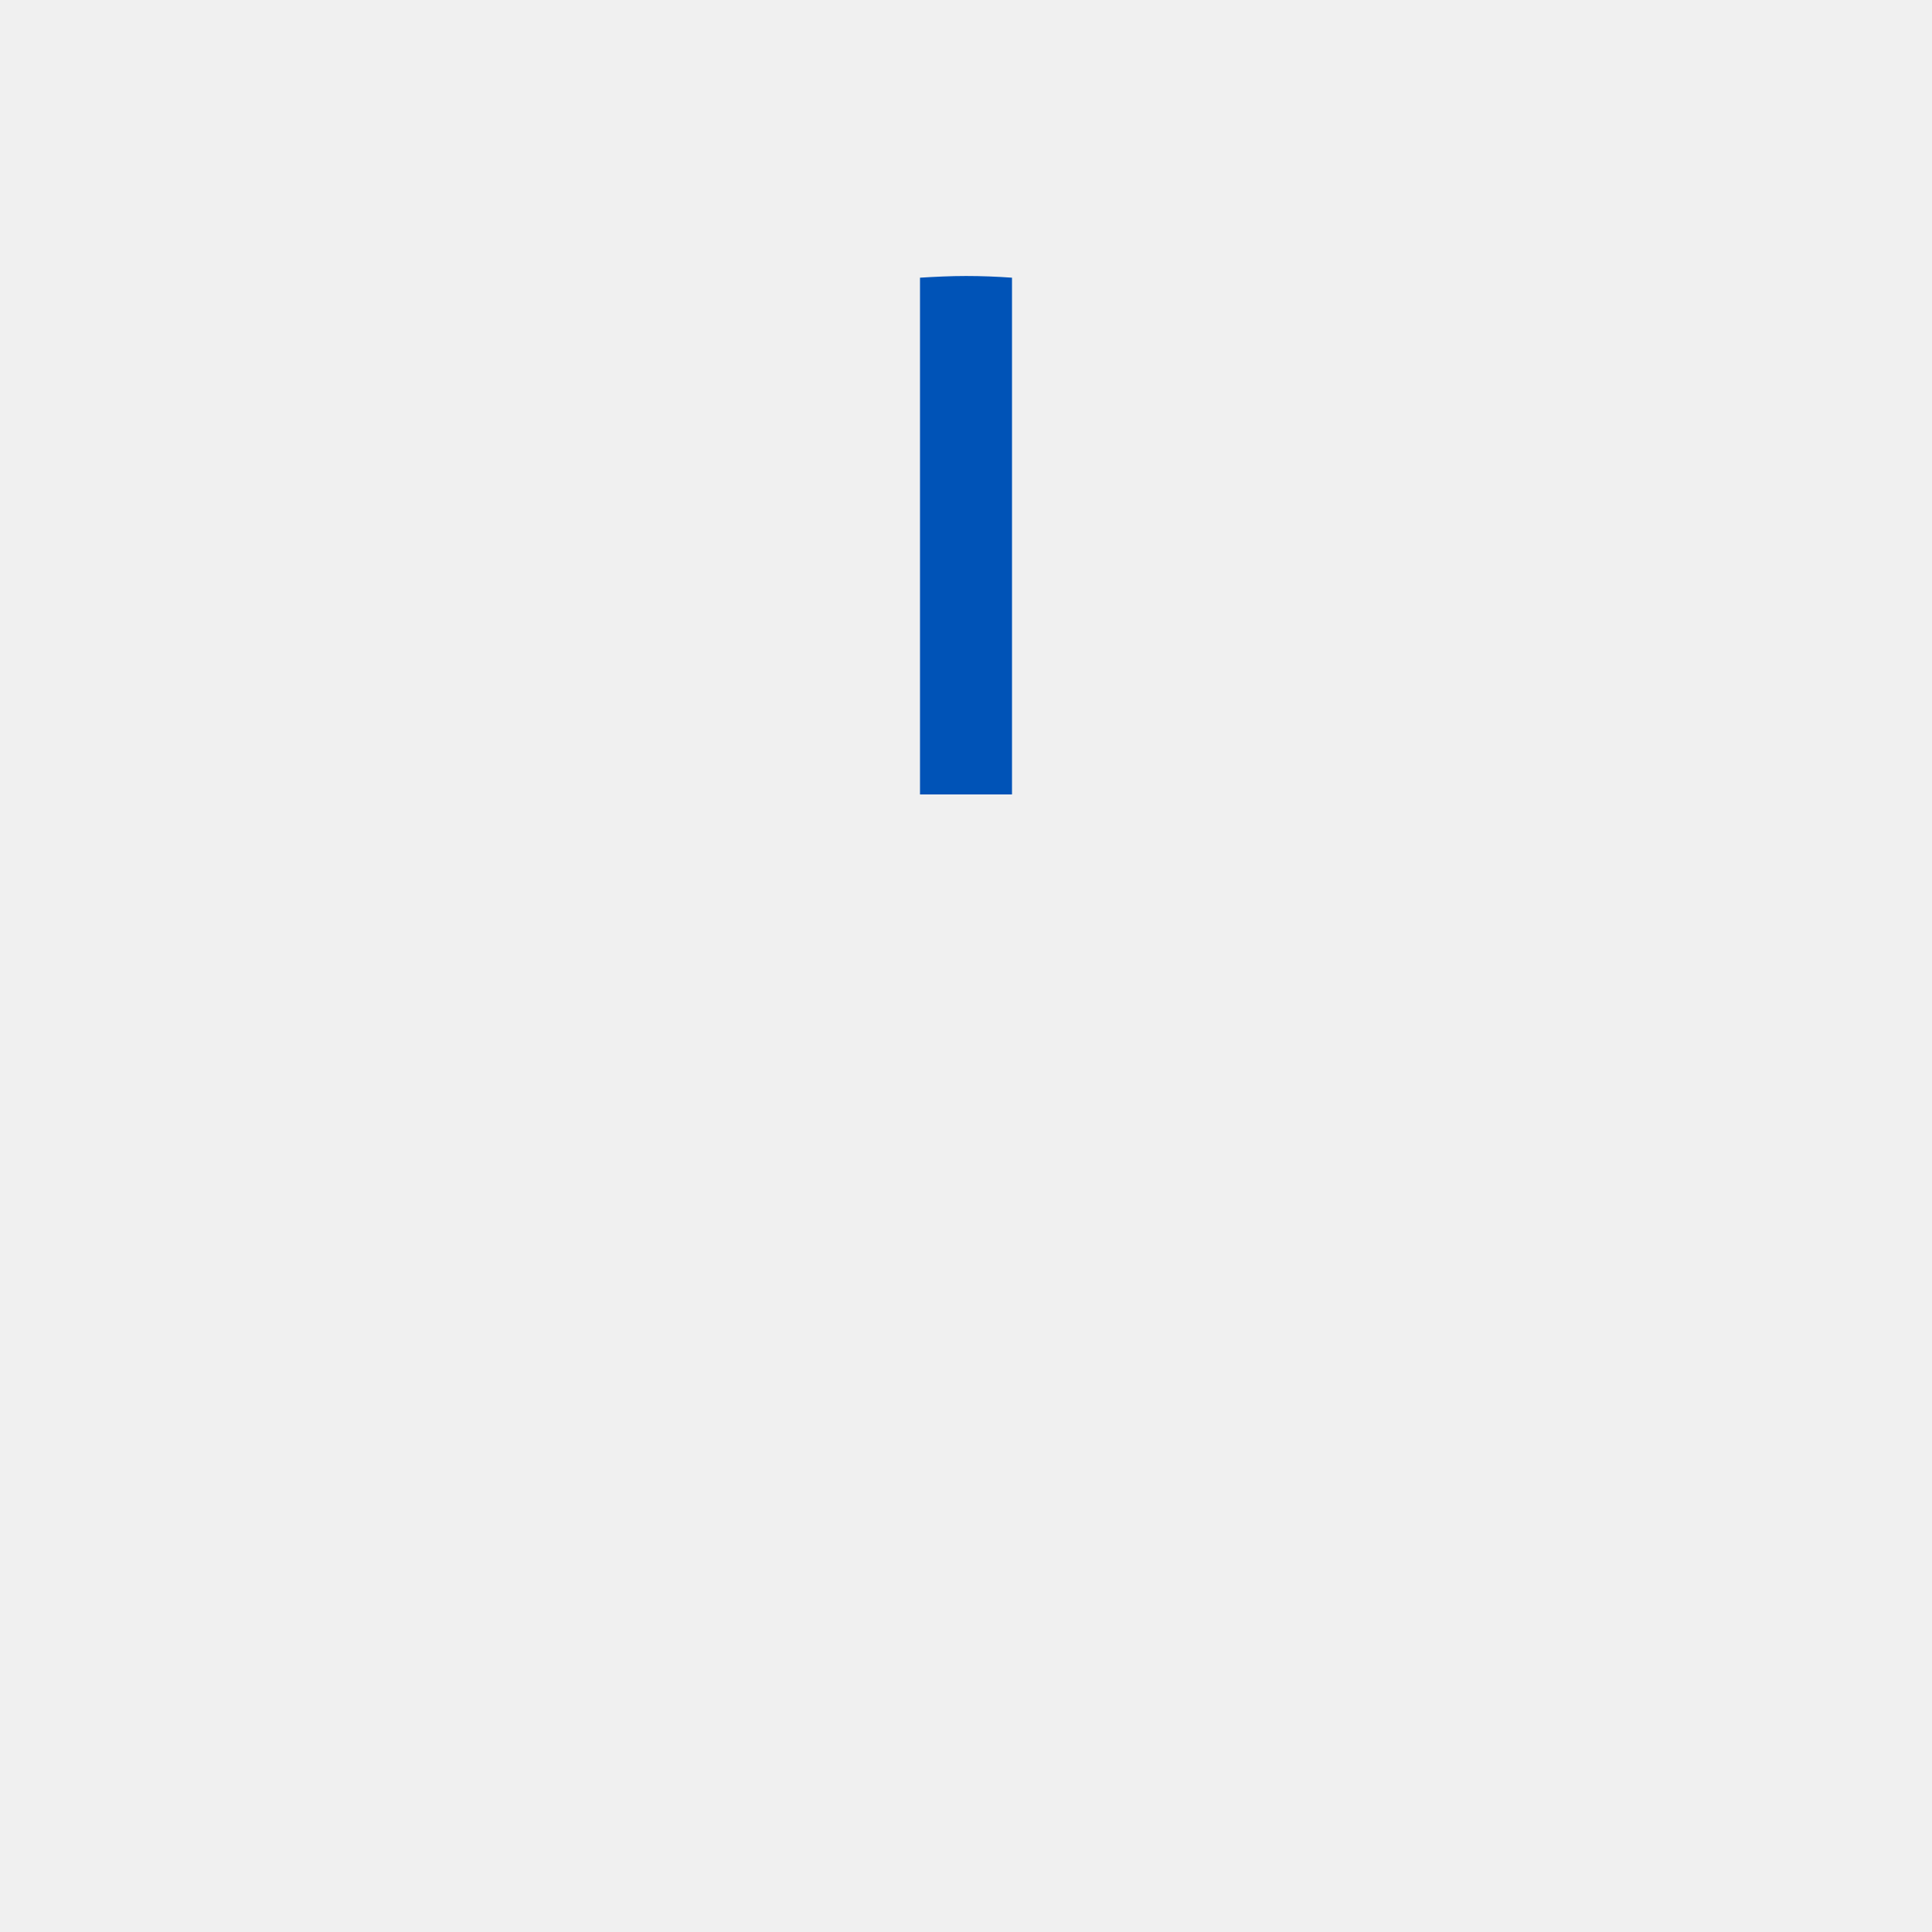
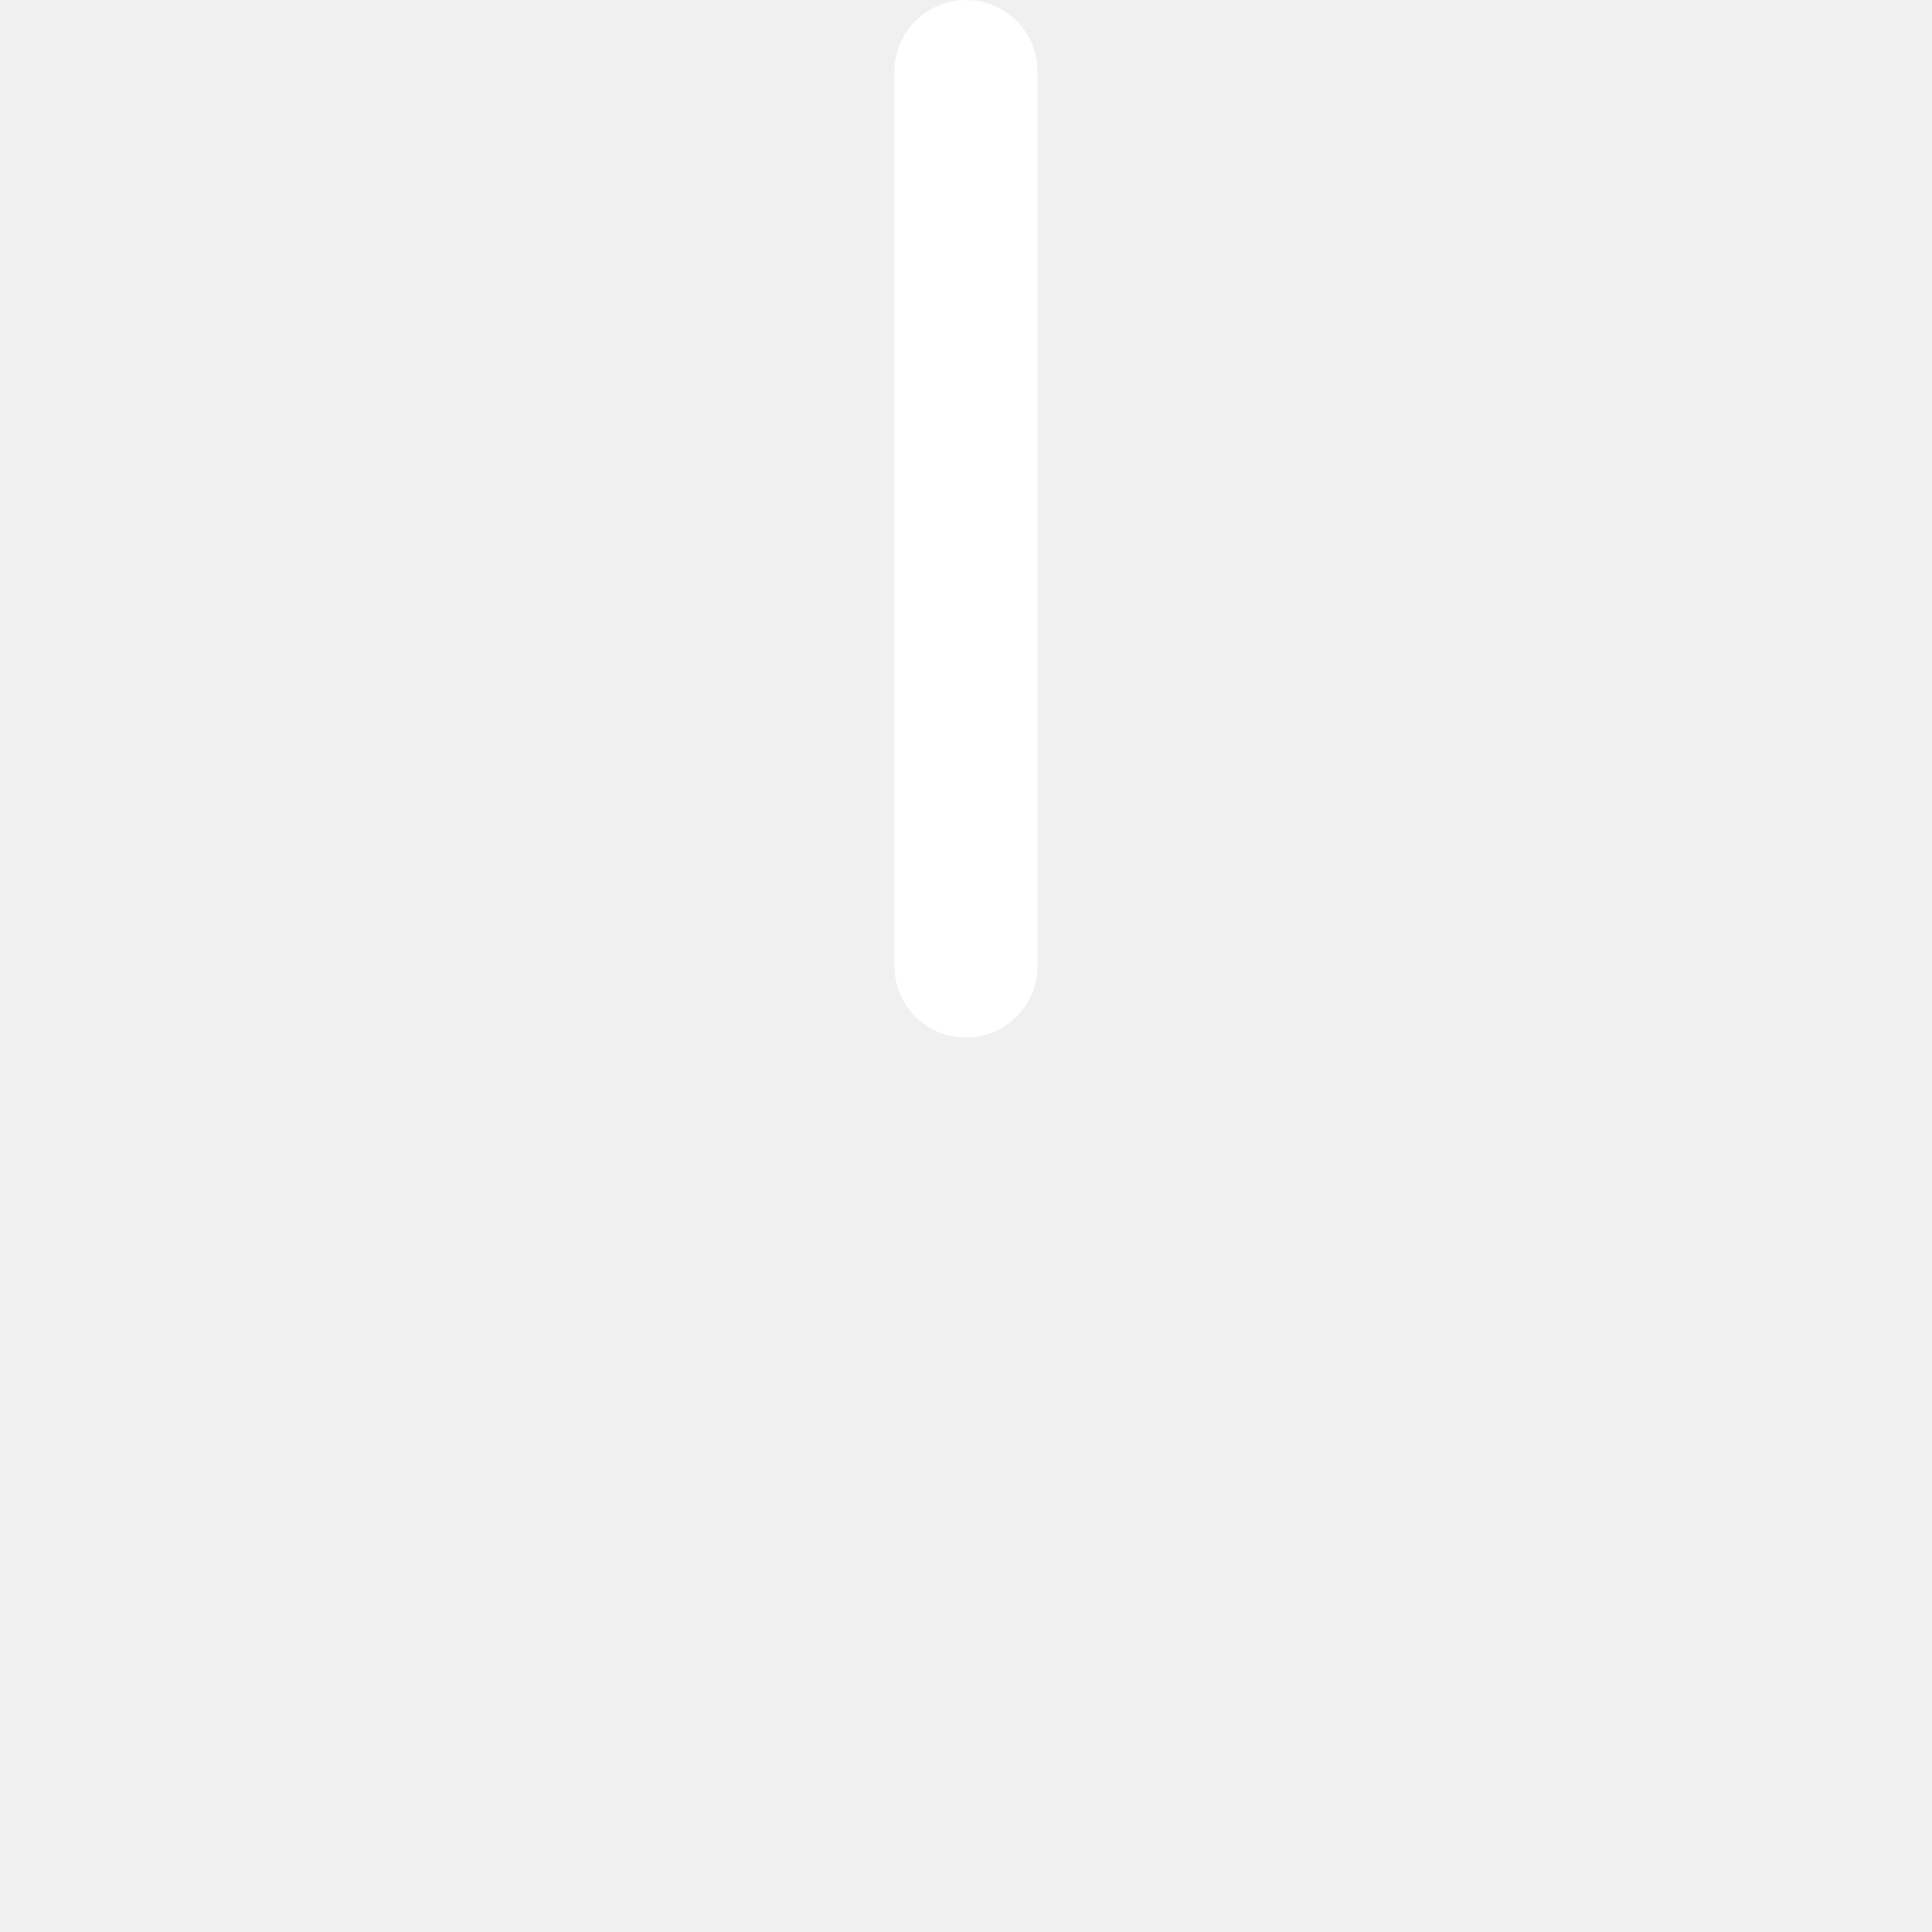
- <svg xmlns="http://www.w3.org/2000/svg" id="Layer_1" data-name="Layer 1" viewBox="0 0 126 126">
-   <path d="M66,18.11c-.99-.07-1.99-.11-3-.11s-2.01.05-3,.11v33.7h6V18.11Z" style="fill: #0053b7;" />
+ <svg xmlns="http://www.w3.org/2000/svg" id="Layer_1" data-name="Layer 1" width="108" height="108" viewBox="0 0 108 108">
+   <line x1="54" y1="54" x2="54" y2="4" fill="none" stroke="#fff" stroke-linecap="round" stroke-miterlimit="10" stroke-width="8" />
</svg>
